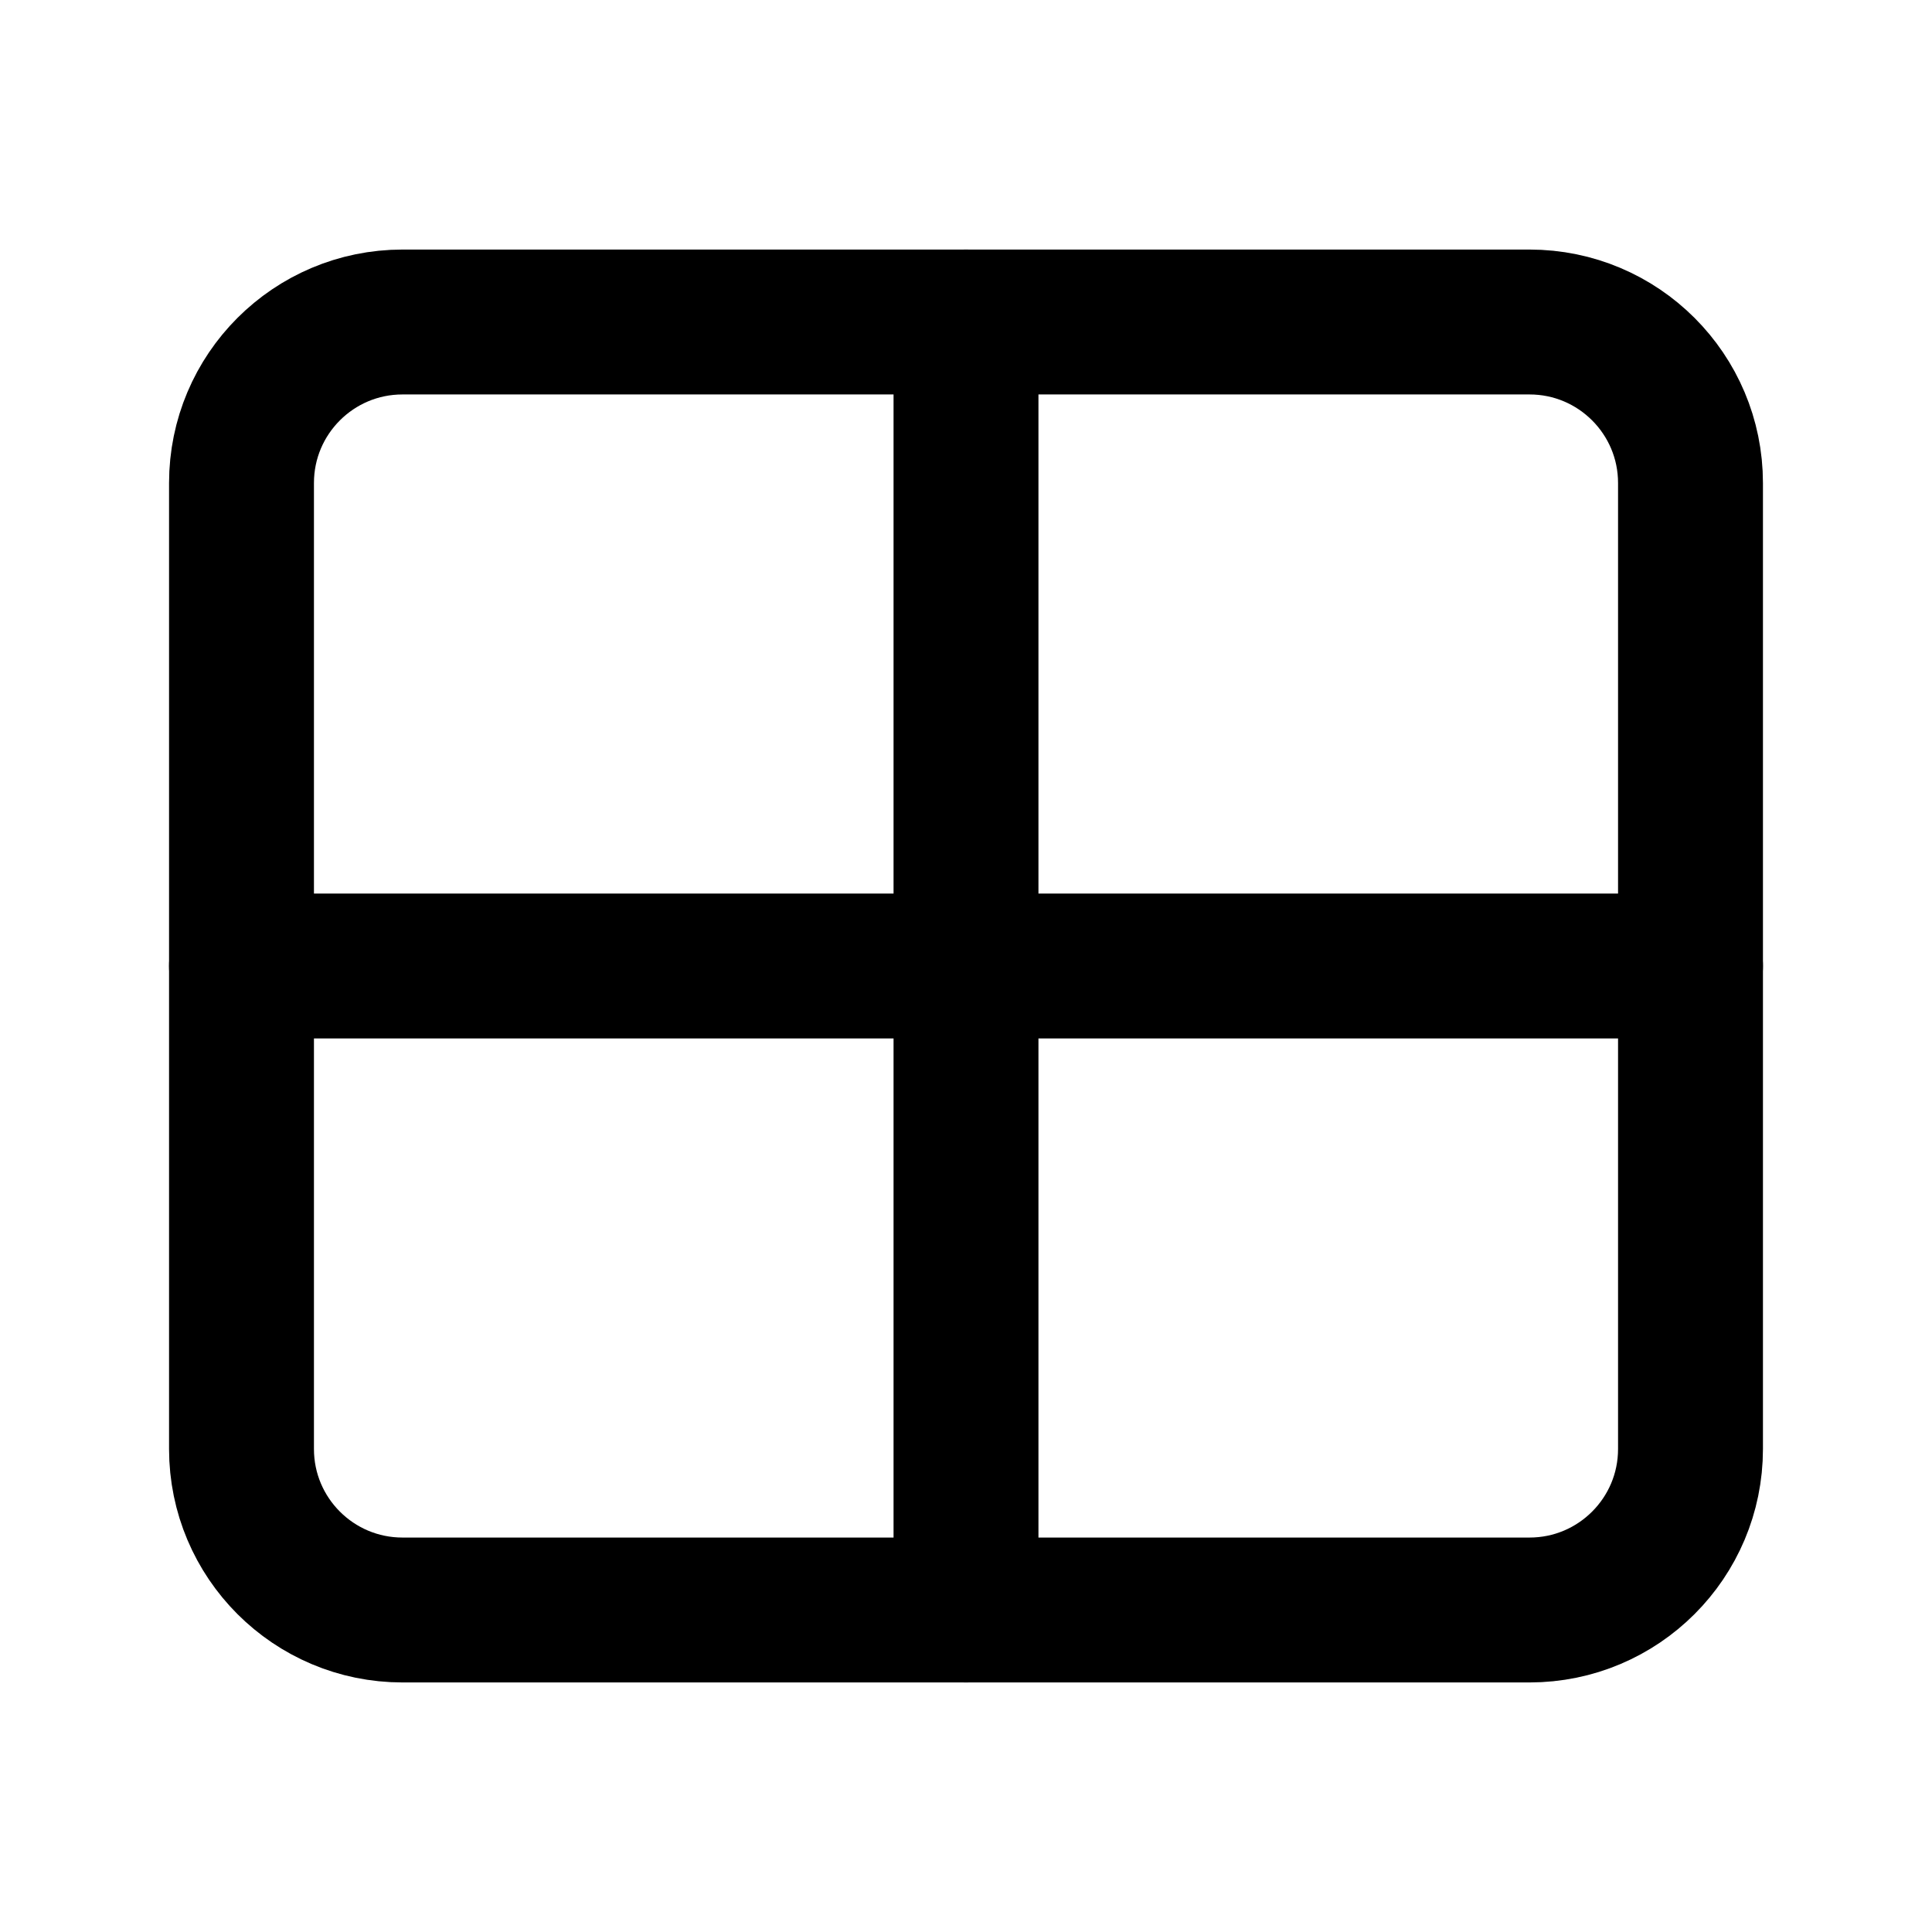
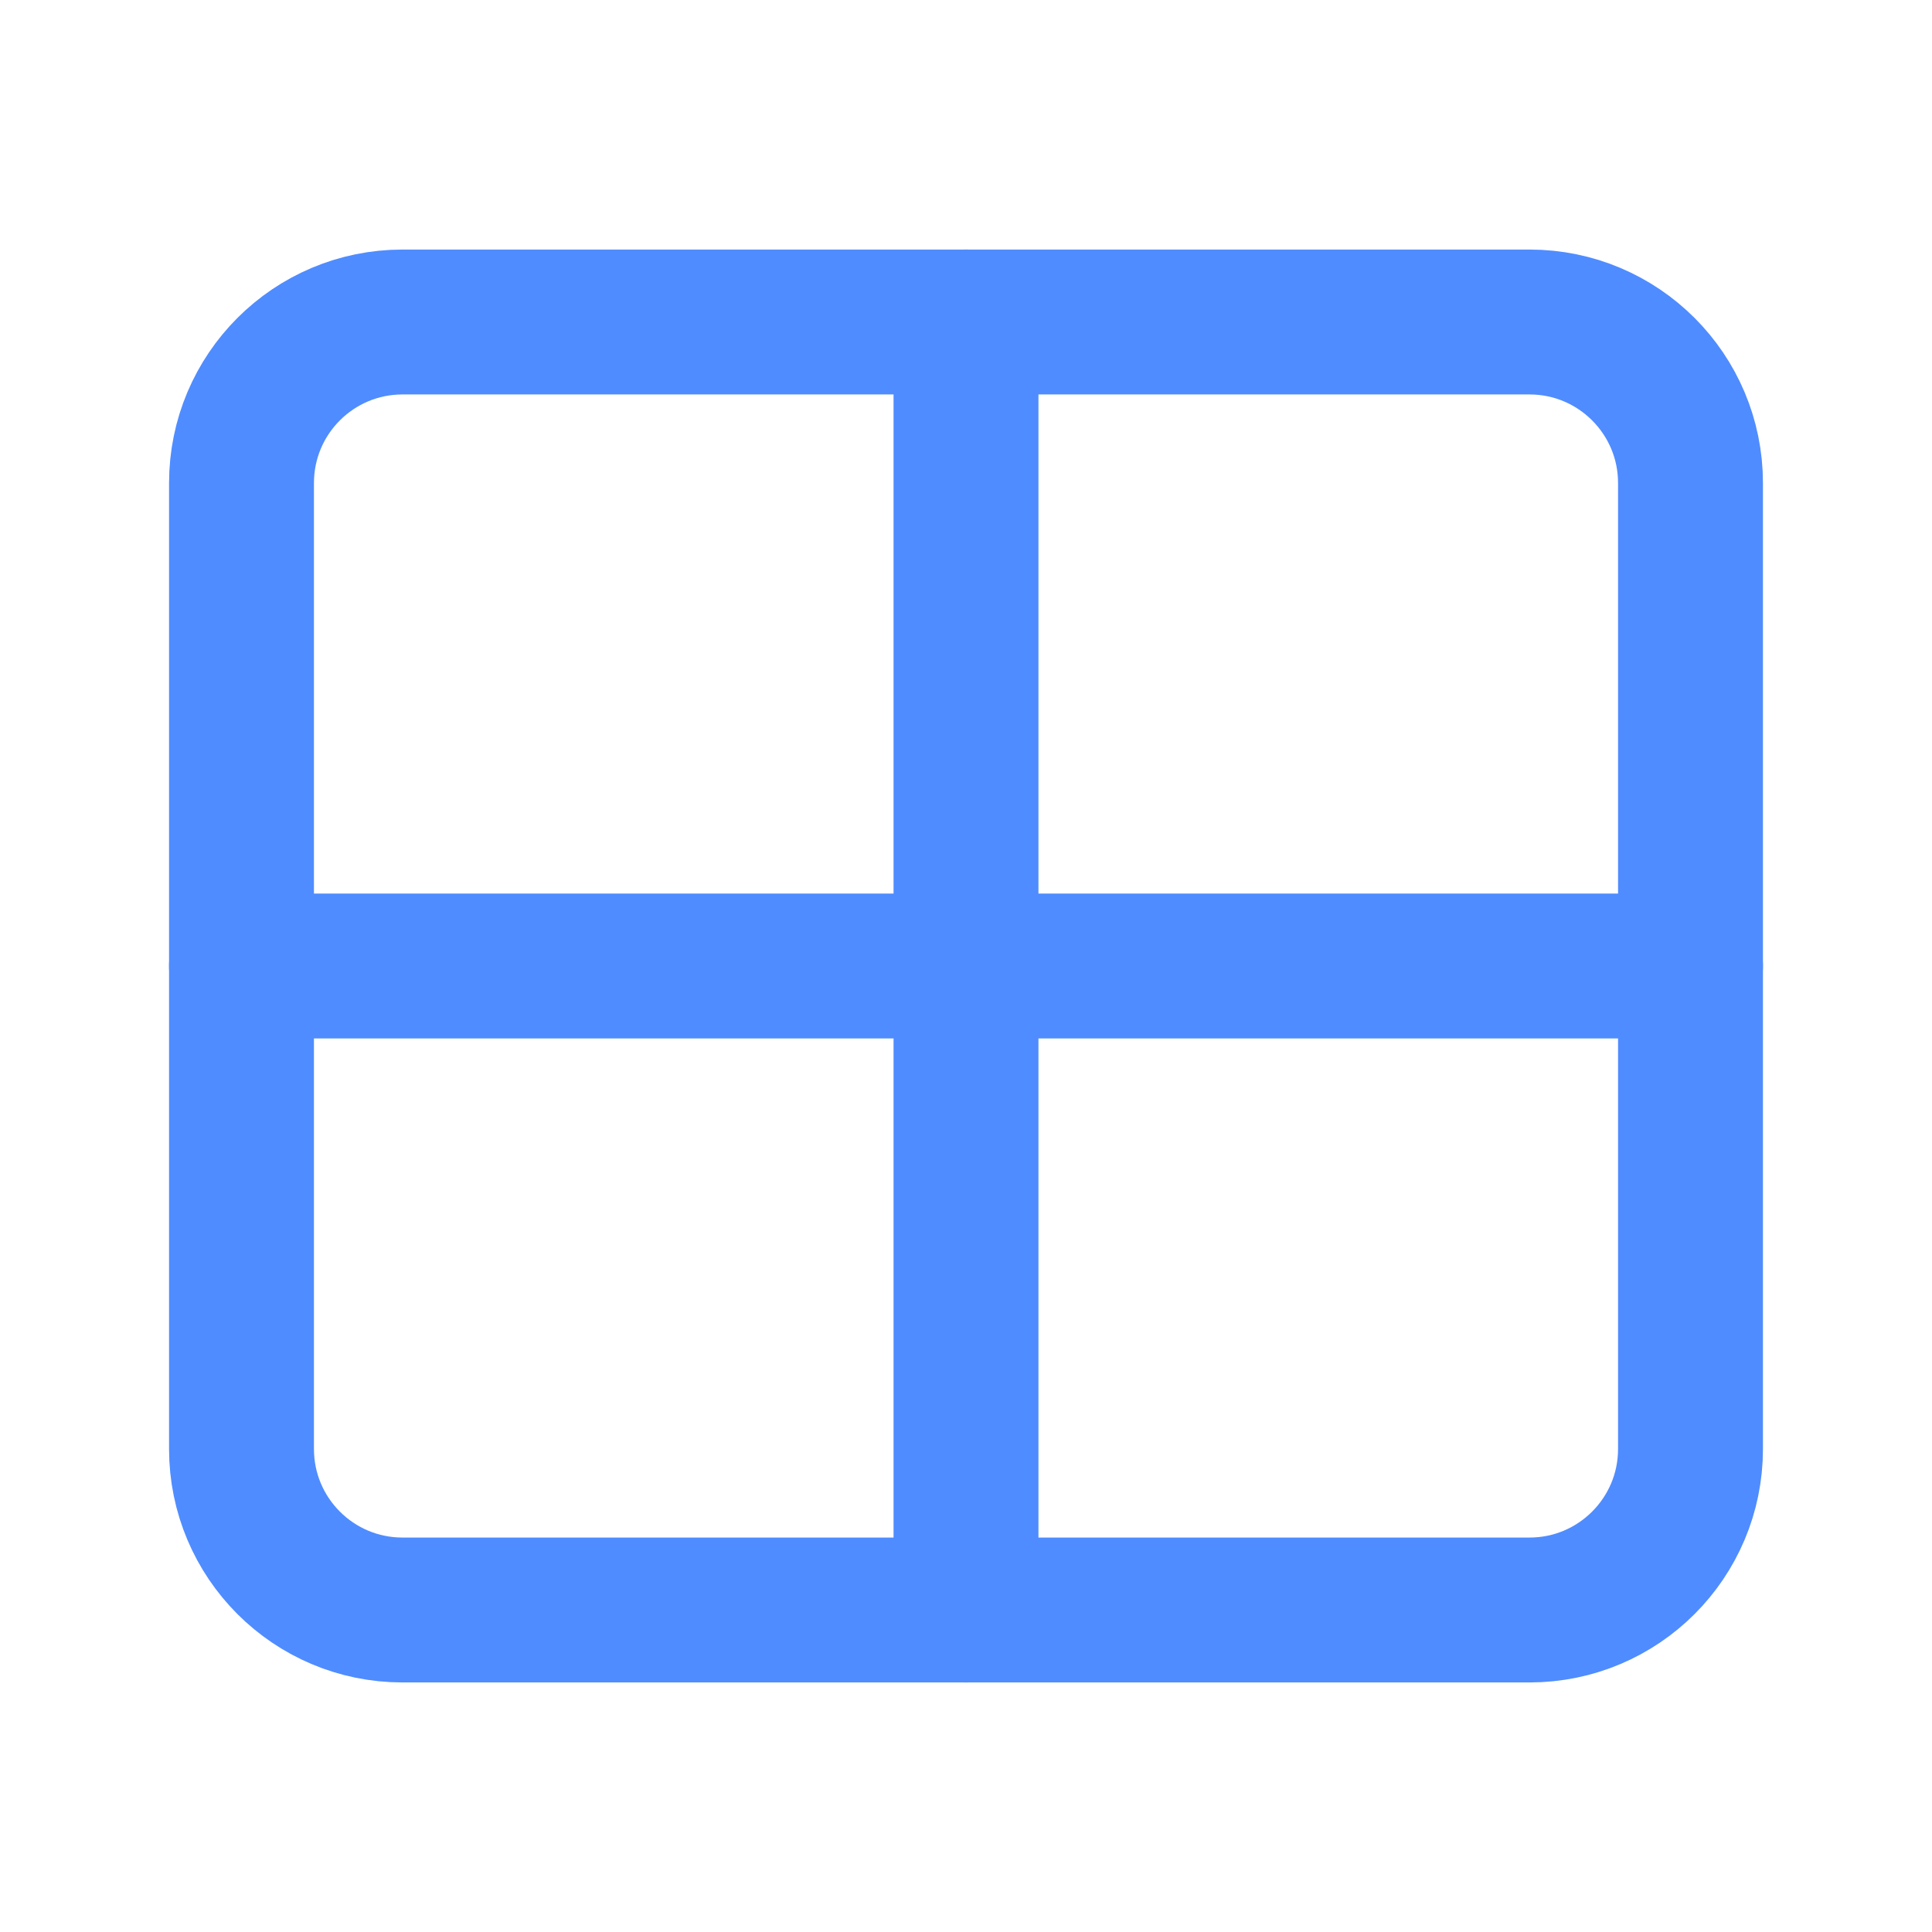
- <svg xmlns="http://www.w3.org/2000/svg" viewBox="0 0 24 24" width="24" height="24" fill="none" stroke="currentColor" stroke-width="1.8" stroke-linecap="round" stroke-linejoin="round">
+ <svg xmlns="http://www.w3.org/2000/svg" viewBox="0 0 24 24" width="24" height="24" fill="none" stroke="#4f8cff" stroke-width="1.8" stroke-linecap="round" stroke-linejoin="round">
  <rect x="3" y="4" width="18" height="16" rx="2" />
  <line x1="12" y1="4" x2="12" y2="20" />
  <line x1="3" y1="12" x2="21" y2="12" />
</svg>
